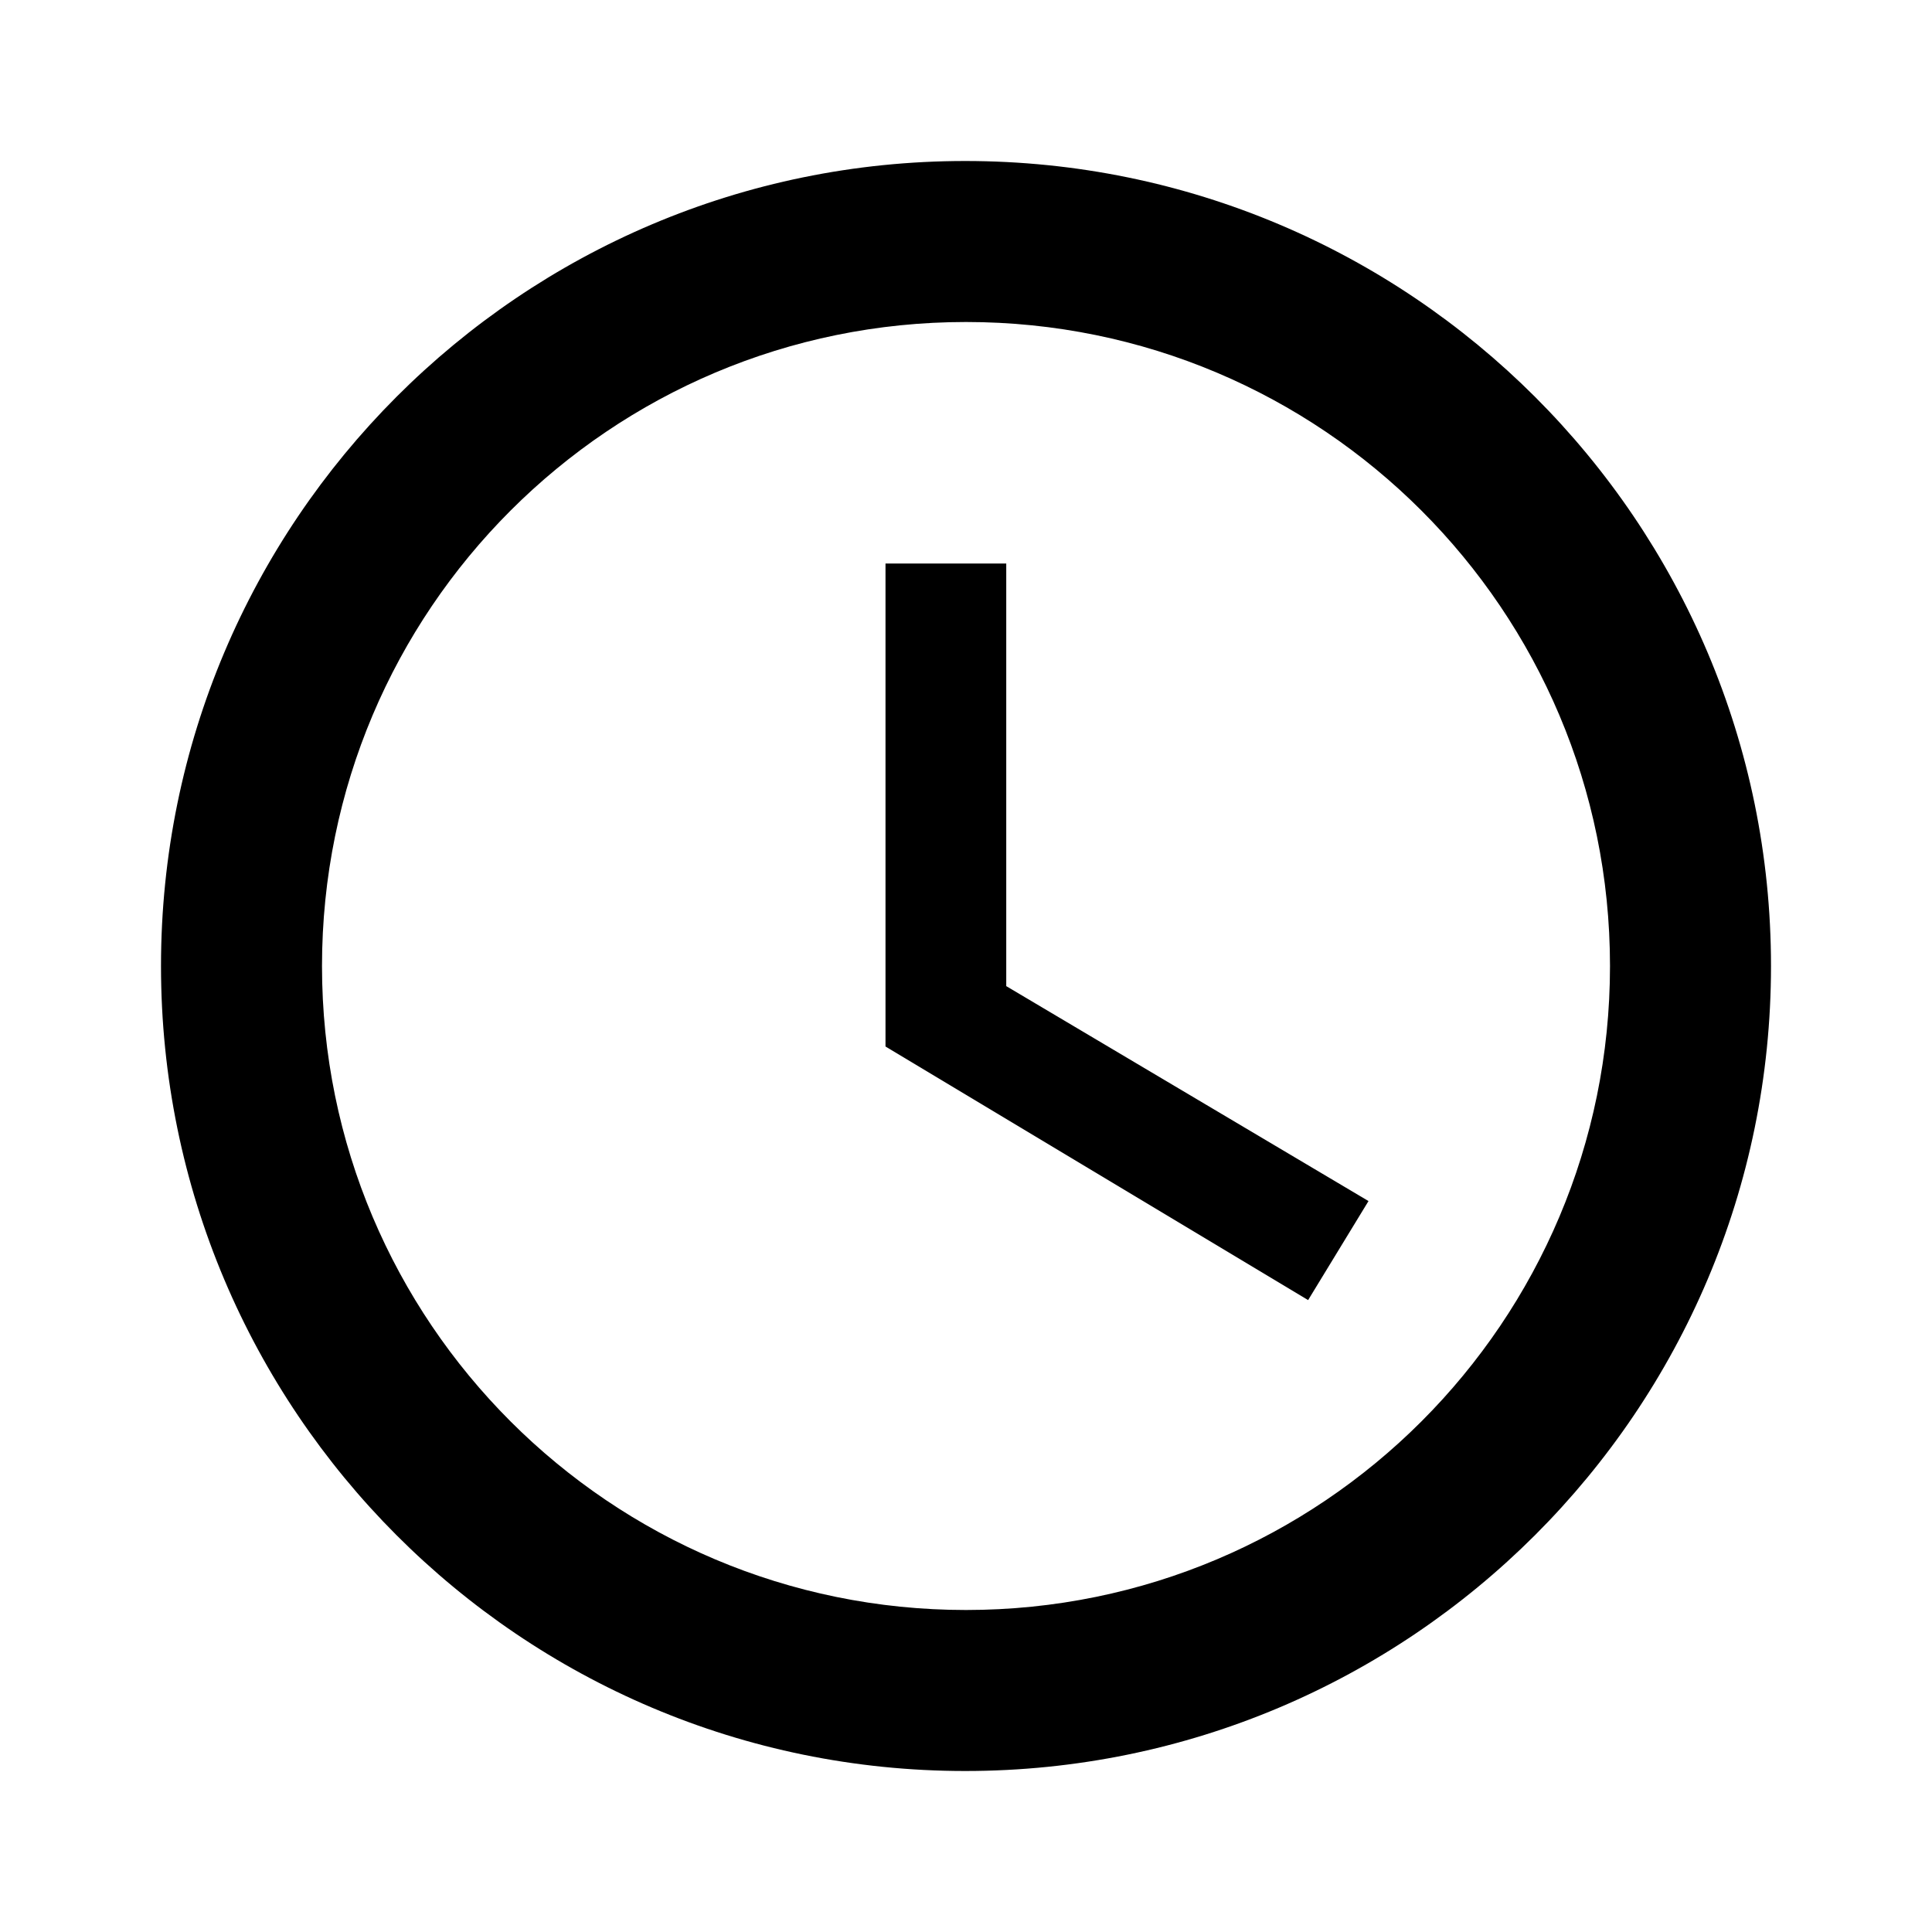
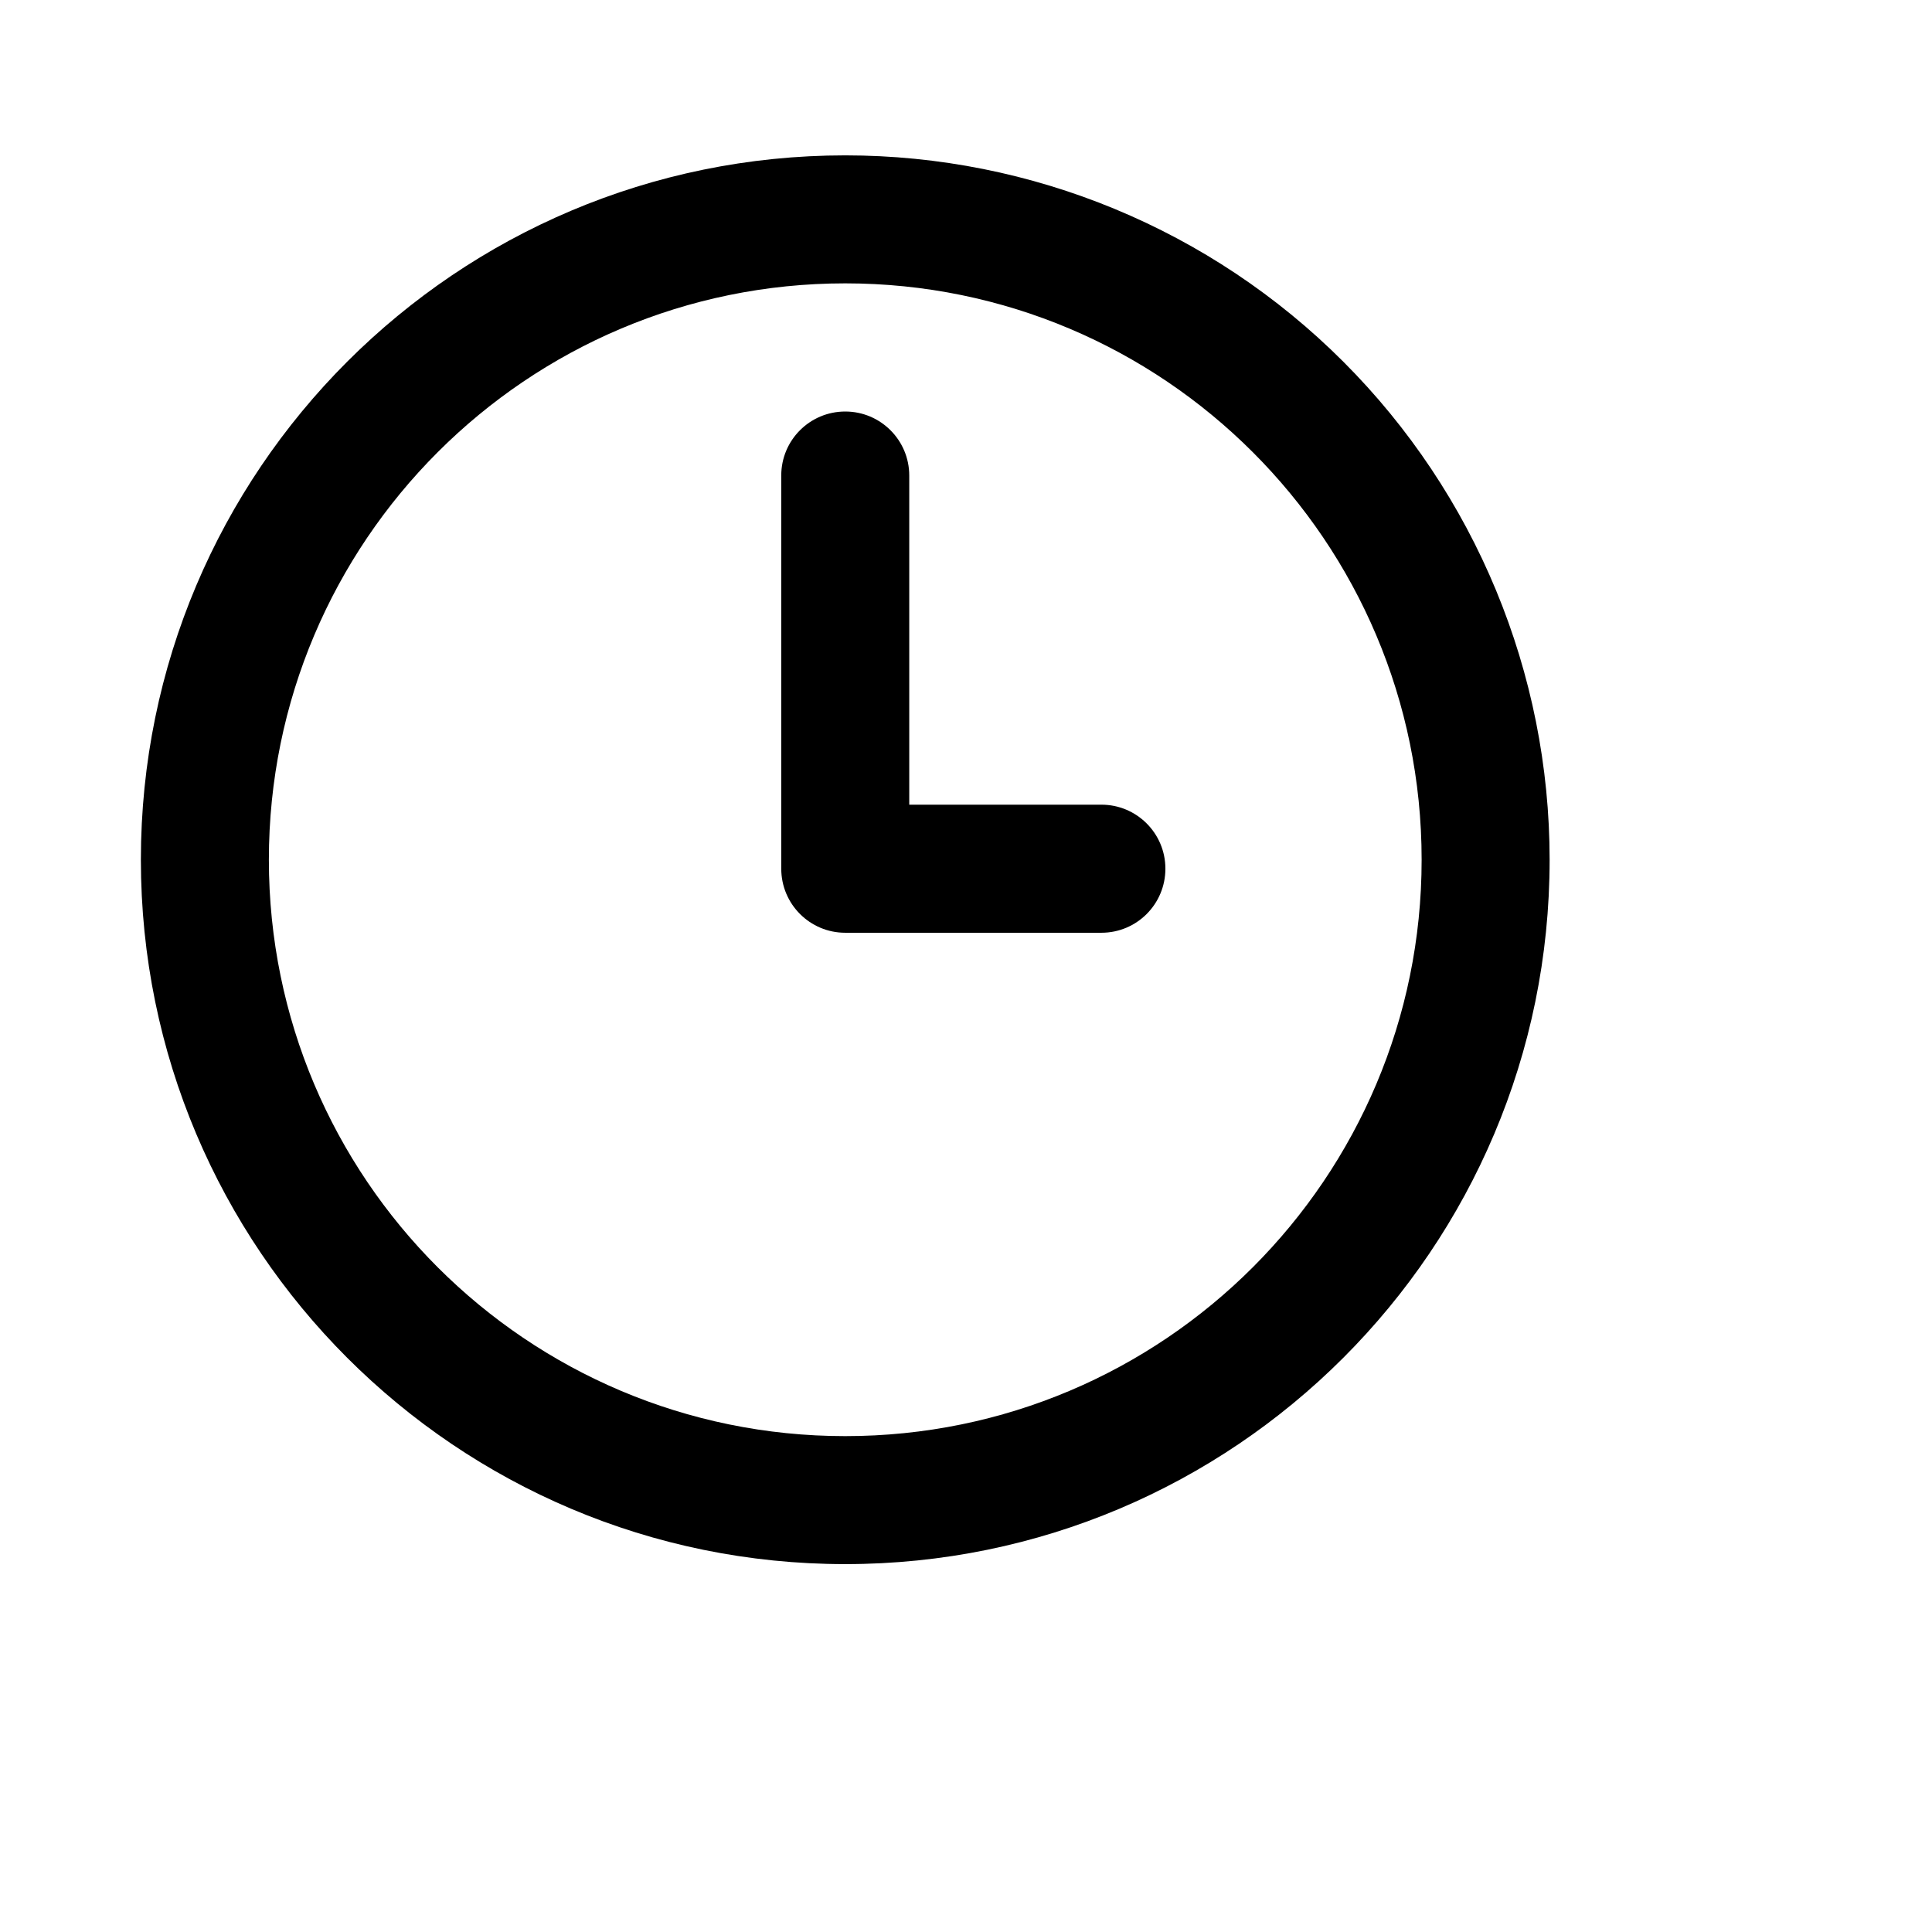
- <svg xmlns="http://www.w3.org/2000/svg" width="24px" height="24px" viewBox="0 0 24 24" version="1.1">
-   <defs />
-   <g id="Page-1" stroke="none" stroke-width="1" fill="none" fill-rule="evenodd">
-     <g id="IconClock">
-       <path d="M11.99,2 C6.47,2 2,6.48 2,12 C2,17.52 6.47,22 11.99,22 C17.52,22 22,17.52 22,12 C22,6.48 17.52,2 11.99,2 Z M12,20 C7.58,20 4,16.42 4,12 C4,7.58 7.58,4 12,4 C16.42,4 20,7.58 20,12 C20,16.42 16.42,20 12,20 Z M12.5,7 L11,7 L11,13 L16.25,16.15 L17,14.92 L12.5,12.25 L12.5,7 Z" id="Mask" fill="currentColor" fill-rule="nonzero" />
-     </g>
+ <svg xmlns="http://www.w3.org/2000/svg" viewBox="0 0 24 24">
+   <g fill="currentColor" fill-rule="evenodd" transform="translate(0 .18)">
+     <path id="prefix__a" d="M10.5 1.75c-4.832 0-8.75 3.918-8.75 8.75s3.918 8.75 8.75 8.75 8.75-3.918 8.75-8.75c0-2.32-.922-4.546-2.563-6.187-1.64-1.641-3.866-2.563-6.187-2.563zm0 1.59c3.954 0 7.16 3.206 7.16 7.16s-3.206 7.16-7.16 7.16-7.16-3.206-7.16-7.16 3.206-7.16 7.16-7.16zm0 1.592c-.44 0-.795.356-.795.795v4.884c0 .44.356.796.795.796h3.182c.44 0 .795-.356.795-.796 0-.439-.356-.795-.795-.795h-2.387V5.727c0-.439-.356-.795-.795-.795z" />
  </g>
</svg>
